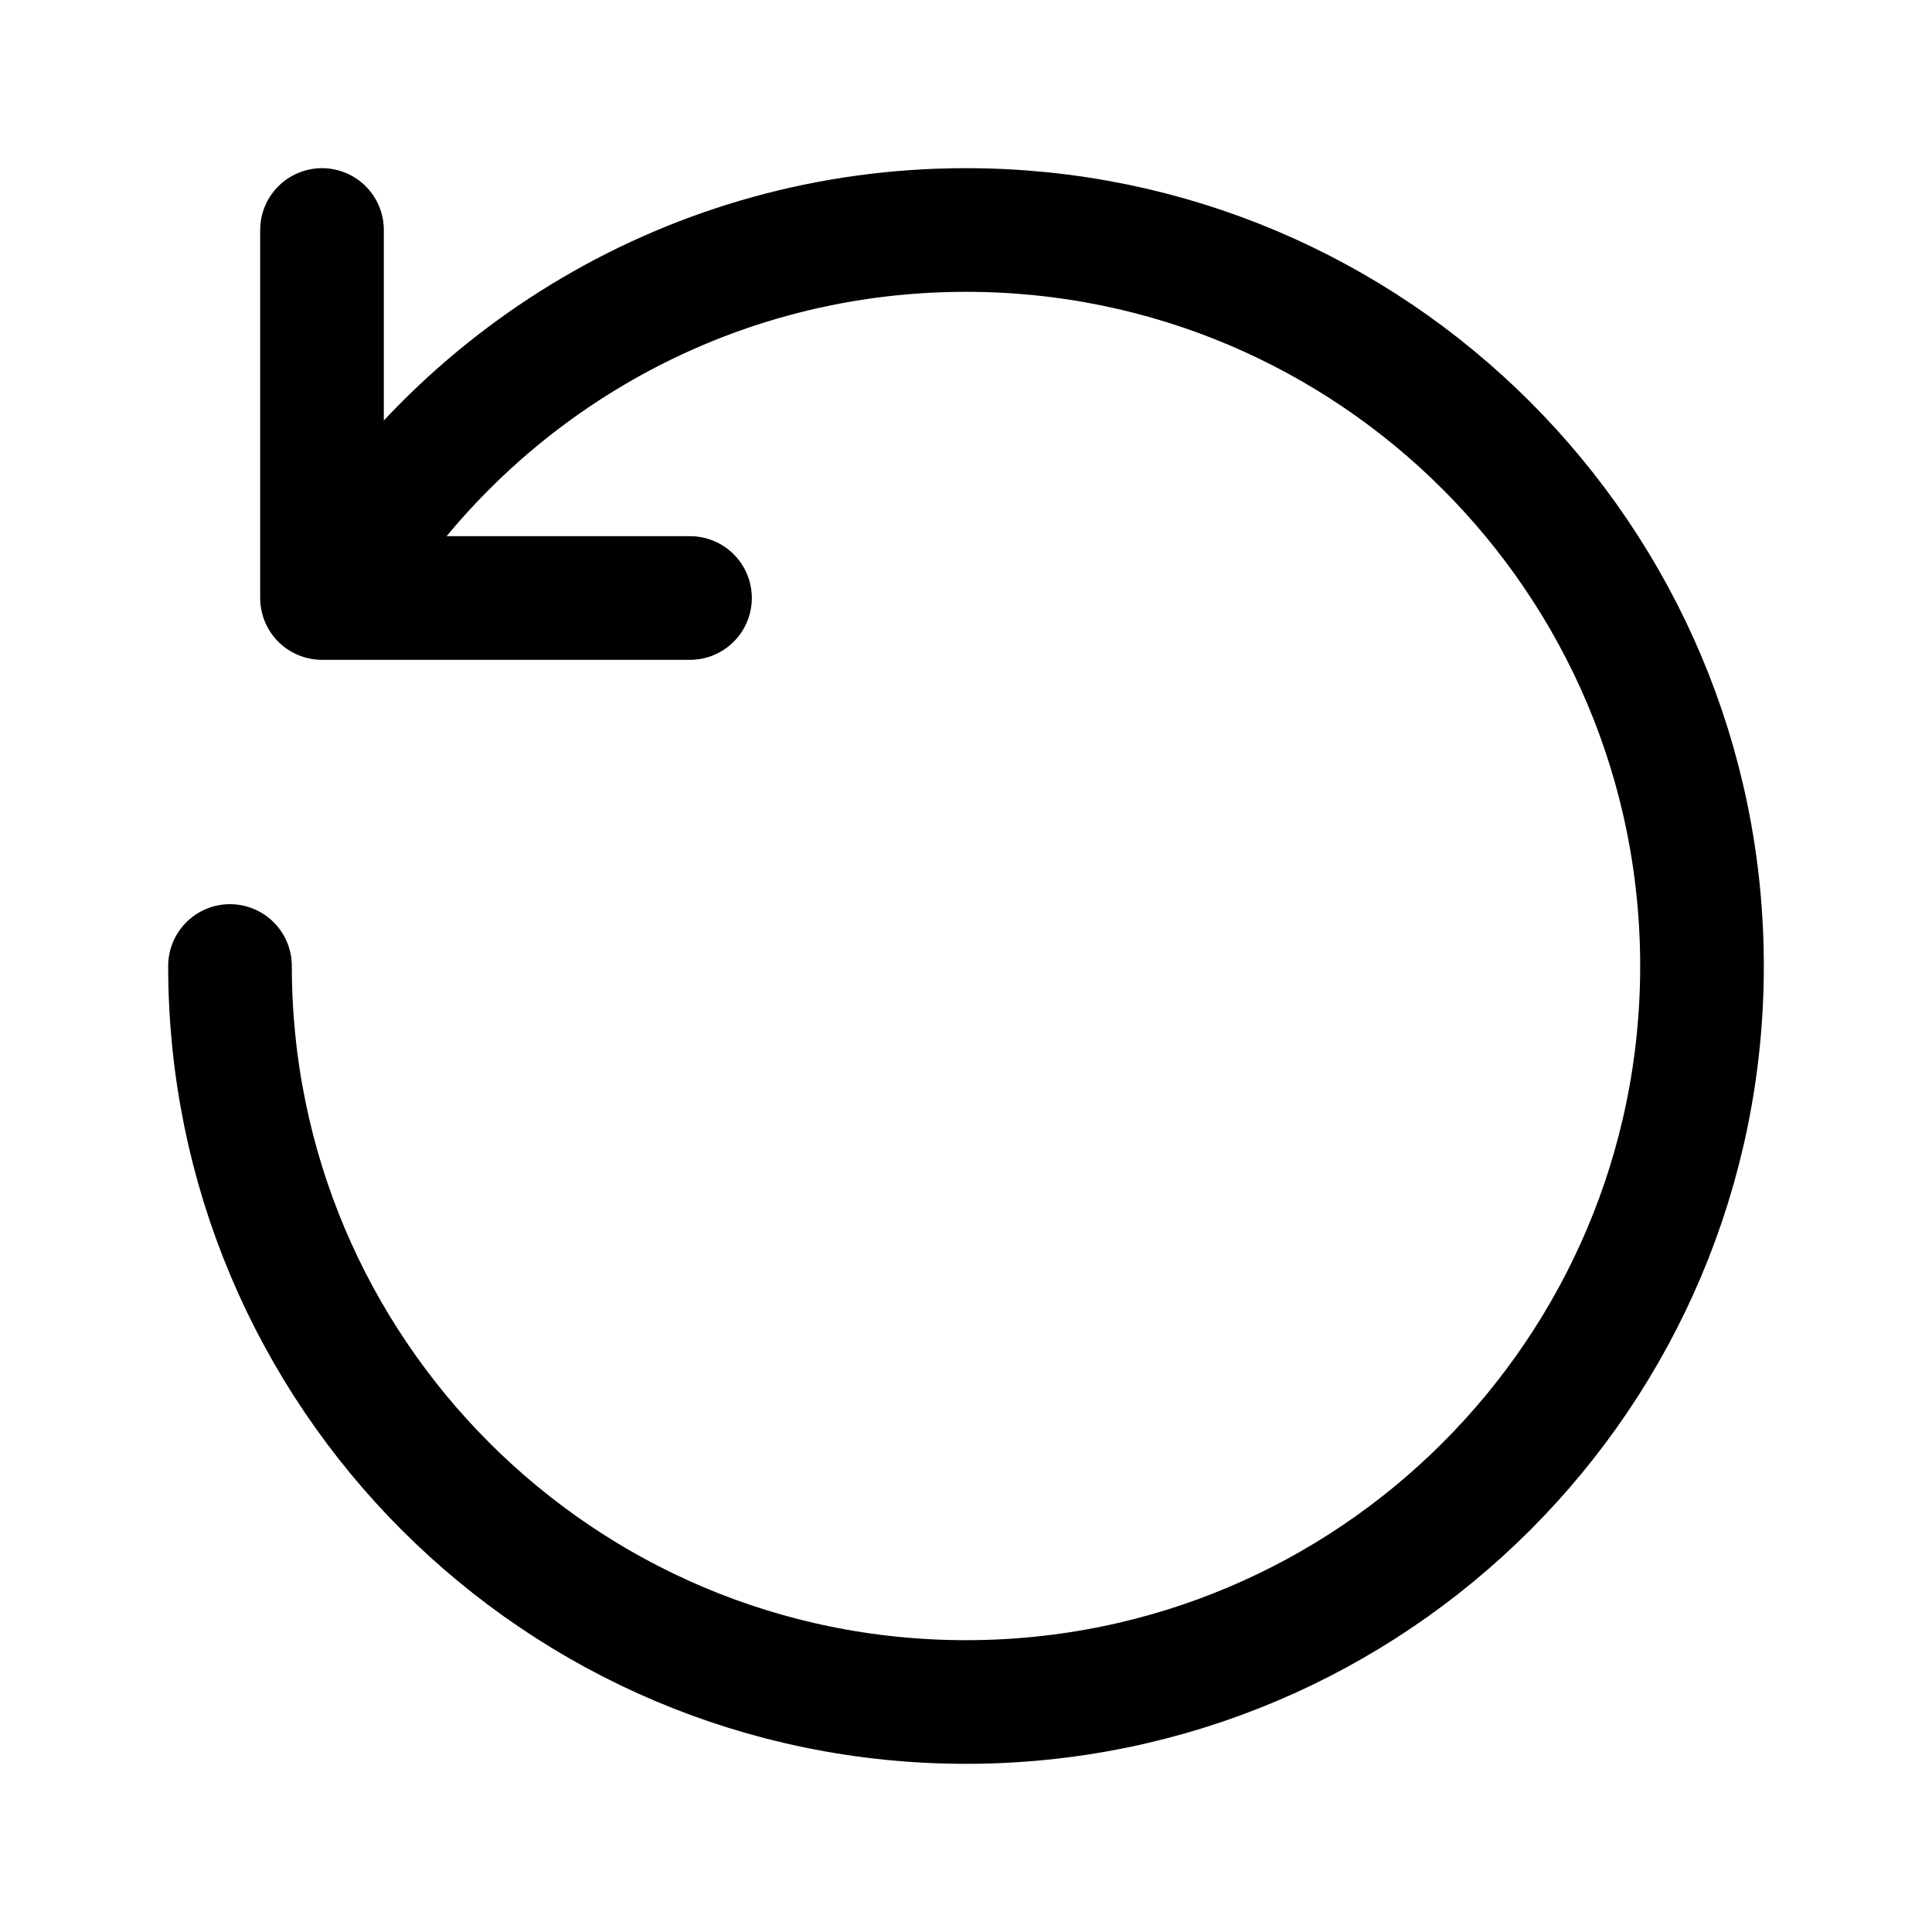
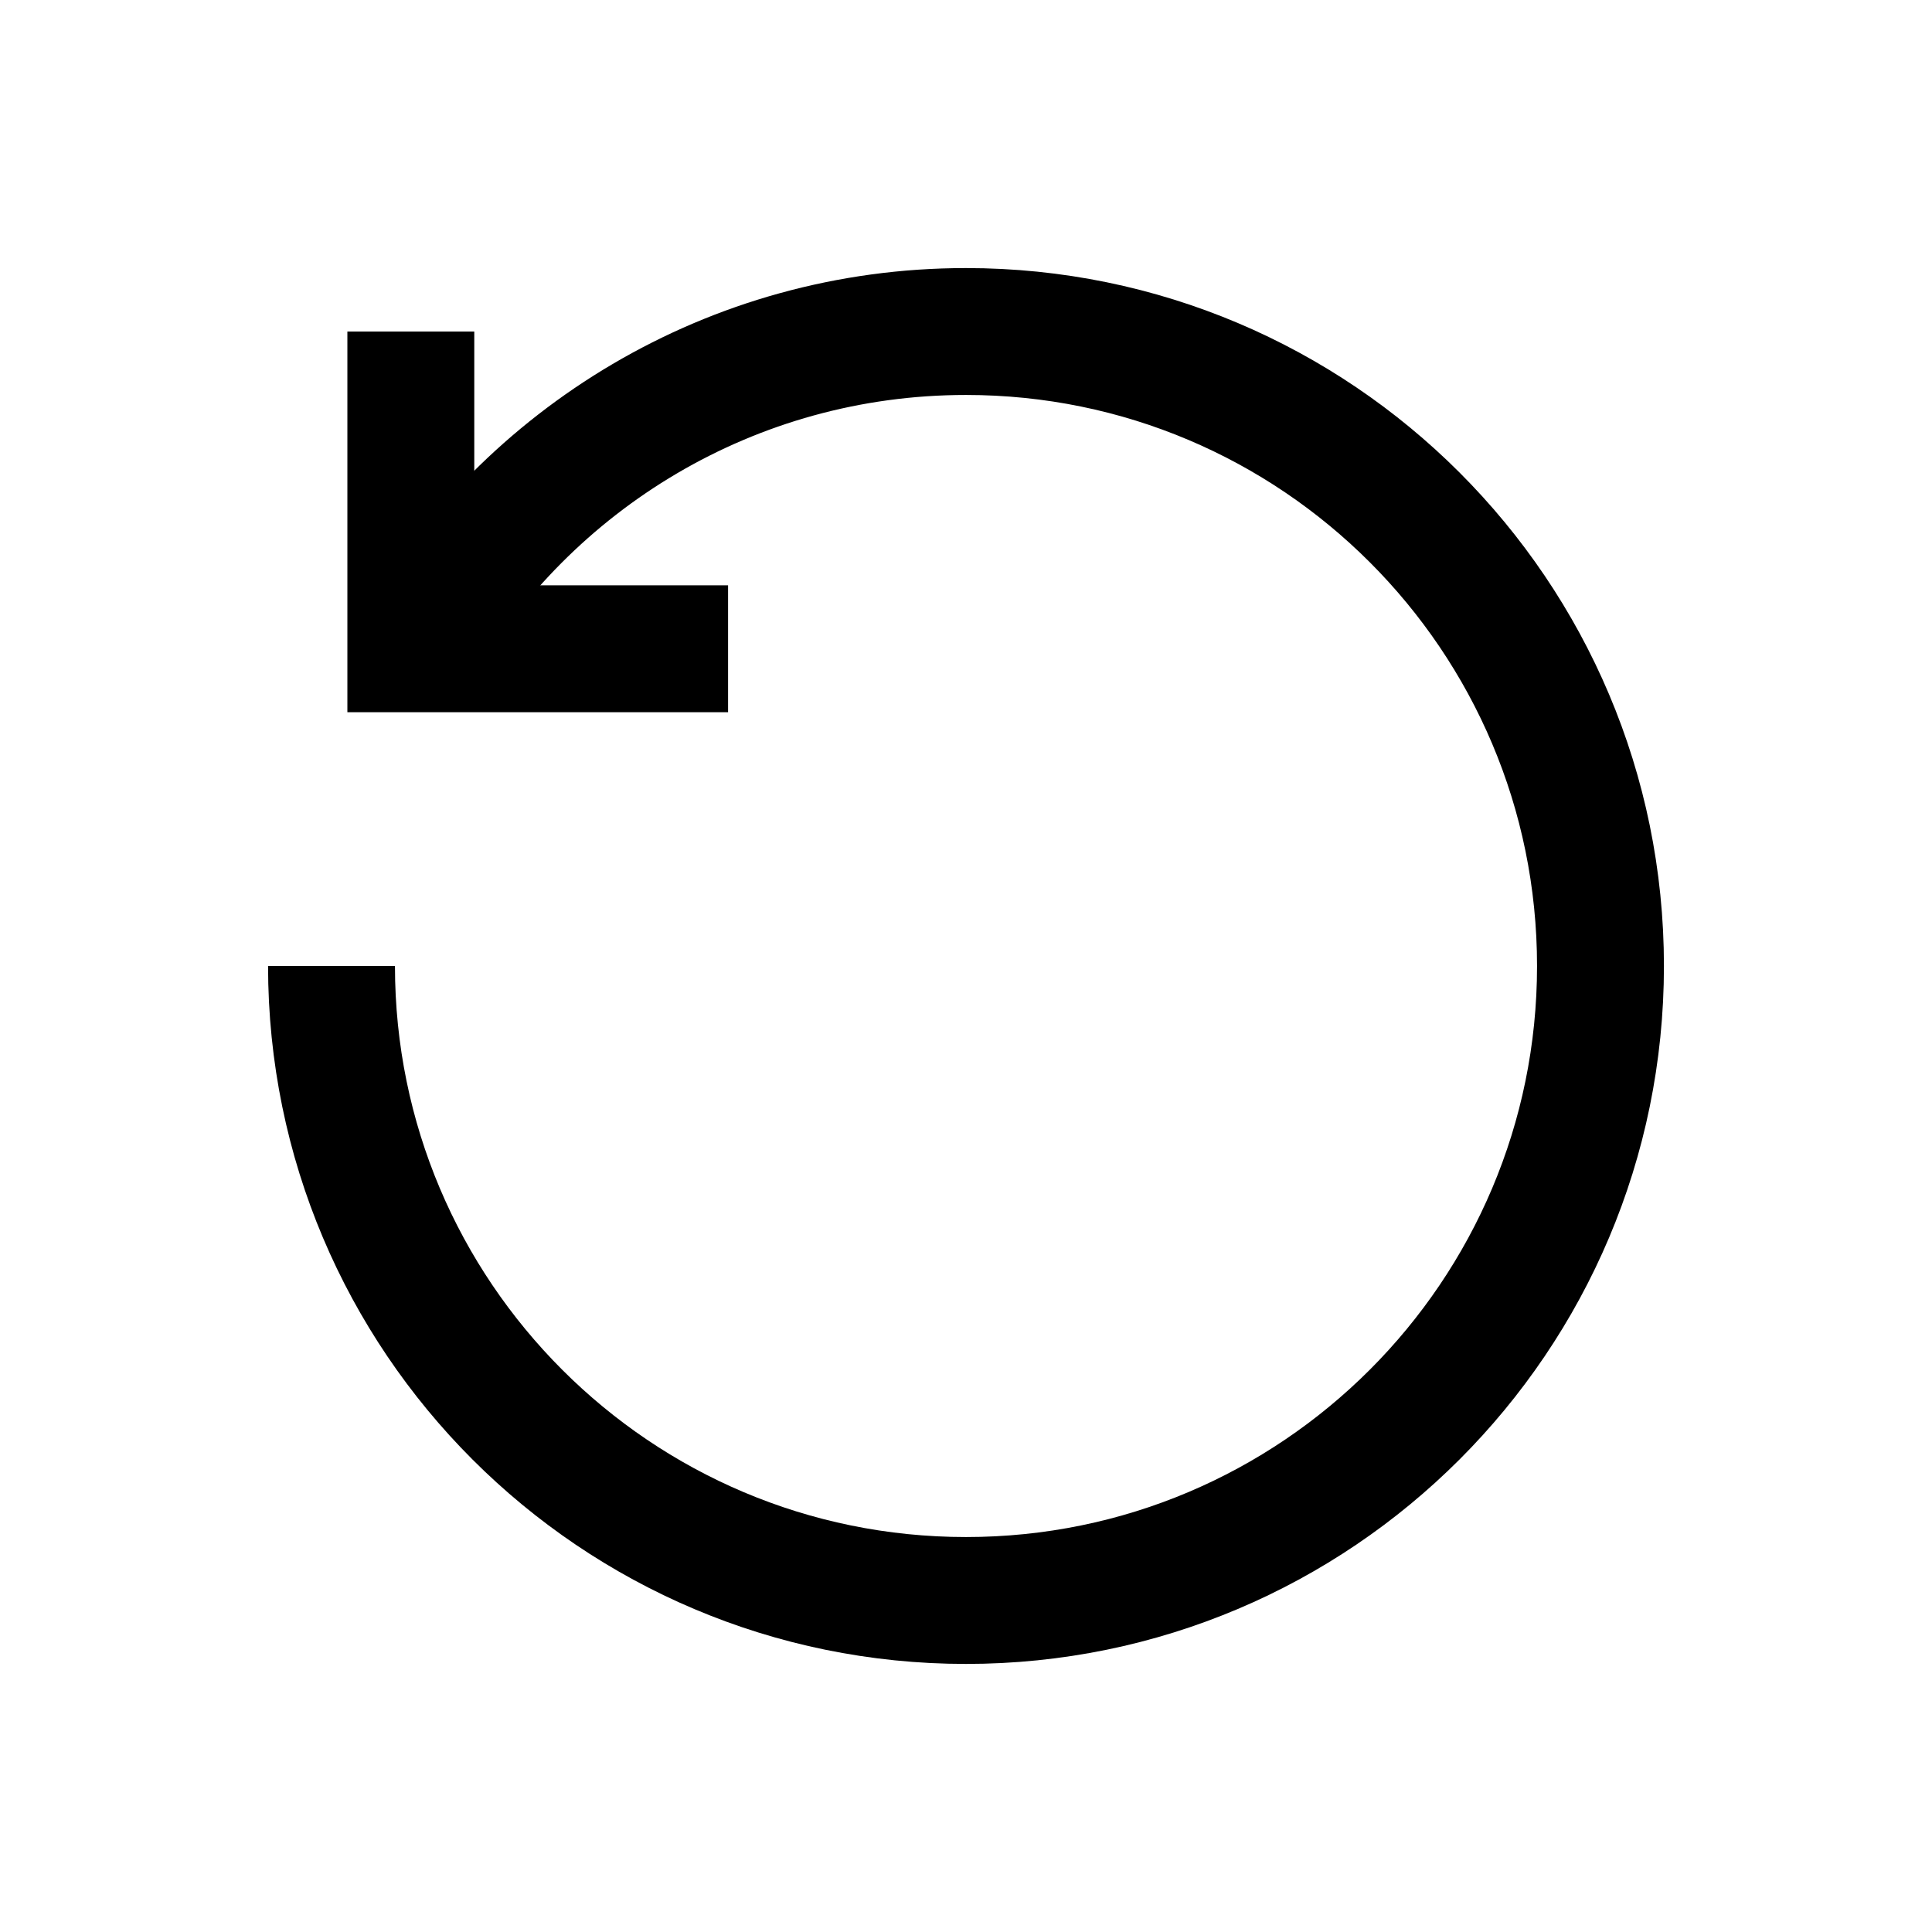
- <svg xmlns="http://www.w3.org/2000/svg" width="800px" height="800px" viewBox="0 0 21 21" fill="#000000" stroke="#000000" stroke-width="1.344">
-   <g id="SVGRepo_bgCarrier" stroke-width="0" />
-   <g id="SVGRepo_tracerCarrier" stroke-linecap="round" stroke-linejoin="round" />
-   <g id="SVGRepo_iconCarrier">
-     <g fill="none" fill-rule="evenodd" stroke="#000000" stroke-linecap="round" stroke-linejoin="round" transform="matrix(0 1 1 0 2.5 2.5)">
-       <path d="m3.987 1.078c-2.384 1.385-3.987 3.966-3.987 6.922 0 4.418 3.582 8 8 8s8-3.582 8-8-3.582-8-8-8" />
-       <path d="m4 1v4h-4" transform="matrix(1 0 0 -1 0 6)" />
-     </g>
+ <svg xmlns="http://www.w3.org/2000/svg" width="24" height="24" viewBox="-1.68 -1.68 24.36 24.36" stroke-width="1.6">
+   <g fill="none" stroke="#000000" transform="matrix(0 1 1 0 2.5 2.5)">
+     <path d="m3.987 1.078c-2.384 1.385-3.987 3.966-3.987 6.922 0 4.418 3.582 8 8 8s8-3.582 8-8-3.582-8-8-8" />
+     <path d="m4 1v4h-4" transform="matrix(1 0 0 -1 0 6)" />
  </g>
</svg>
